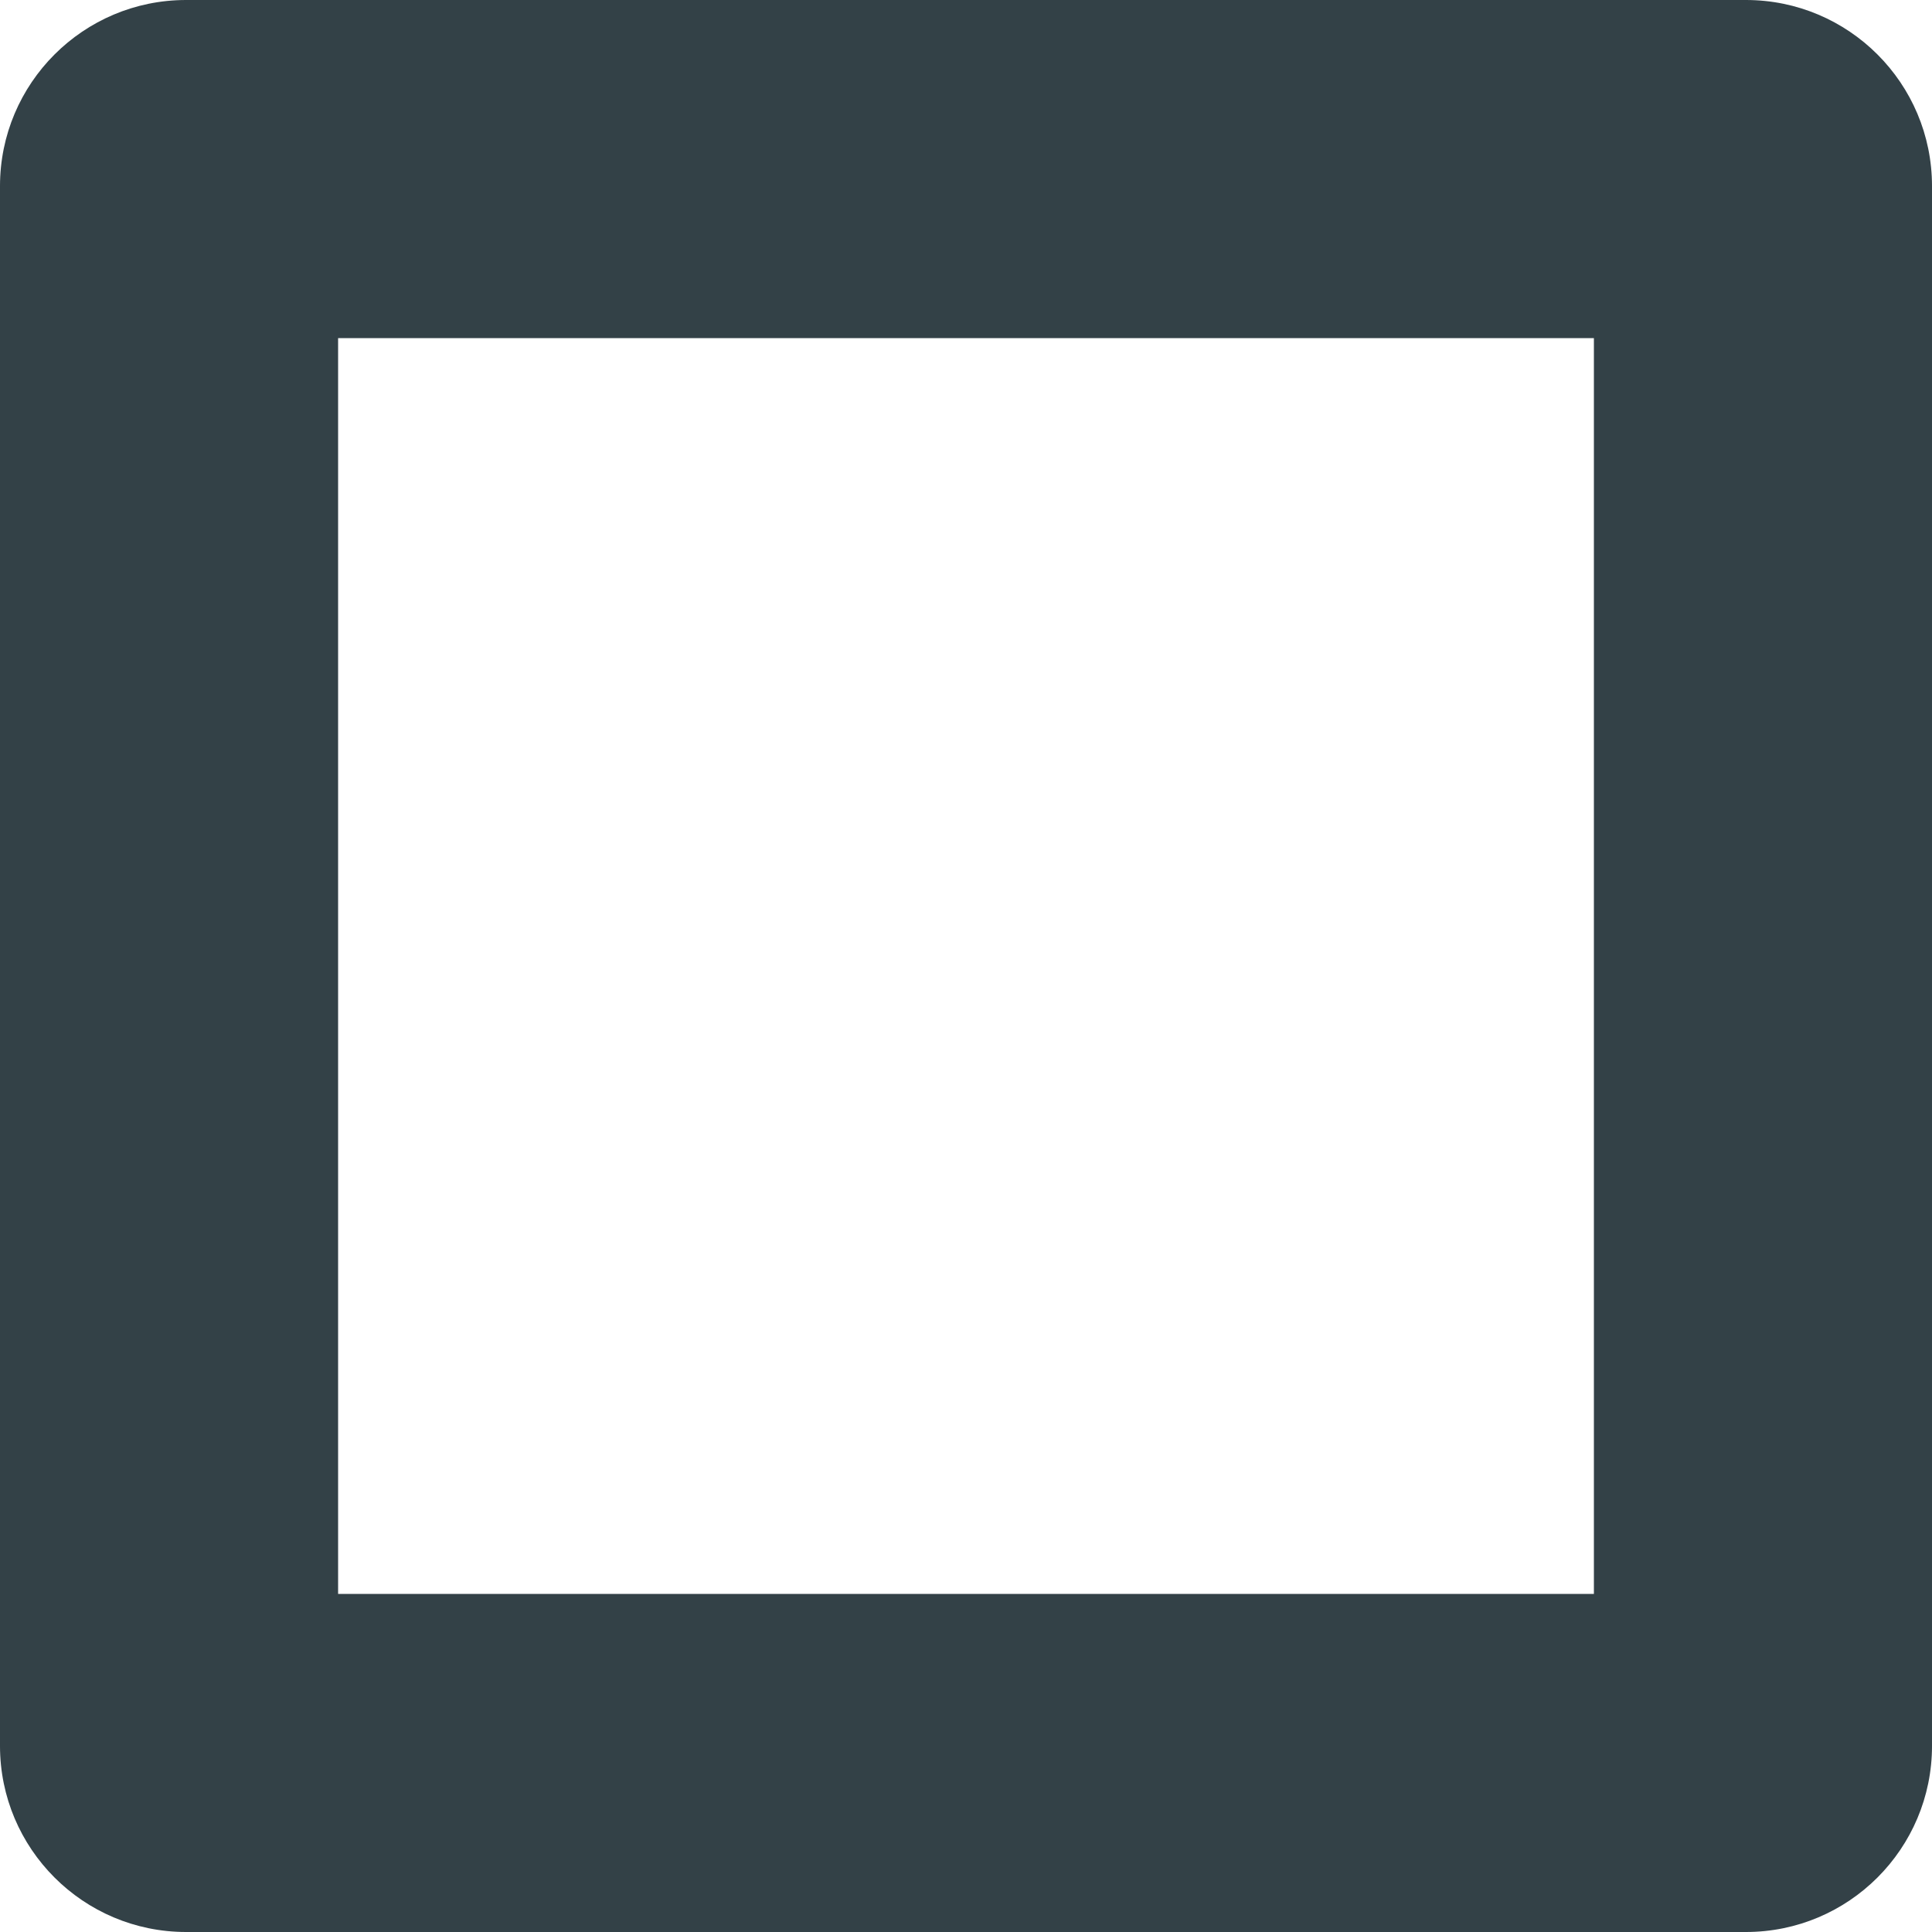
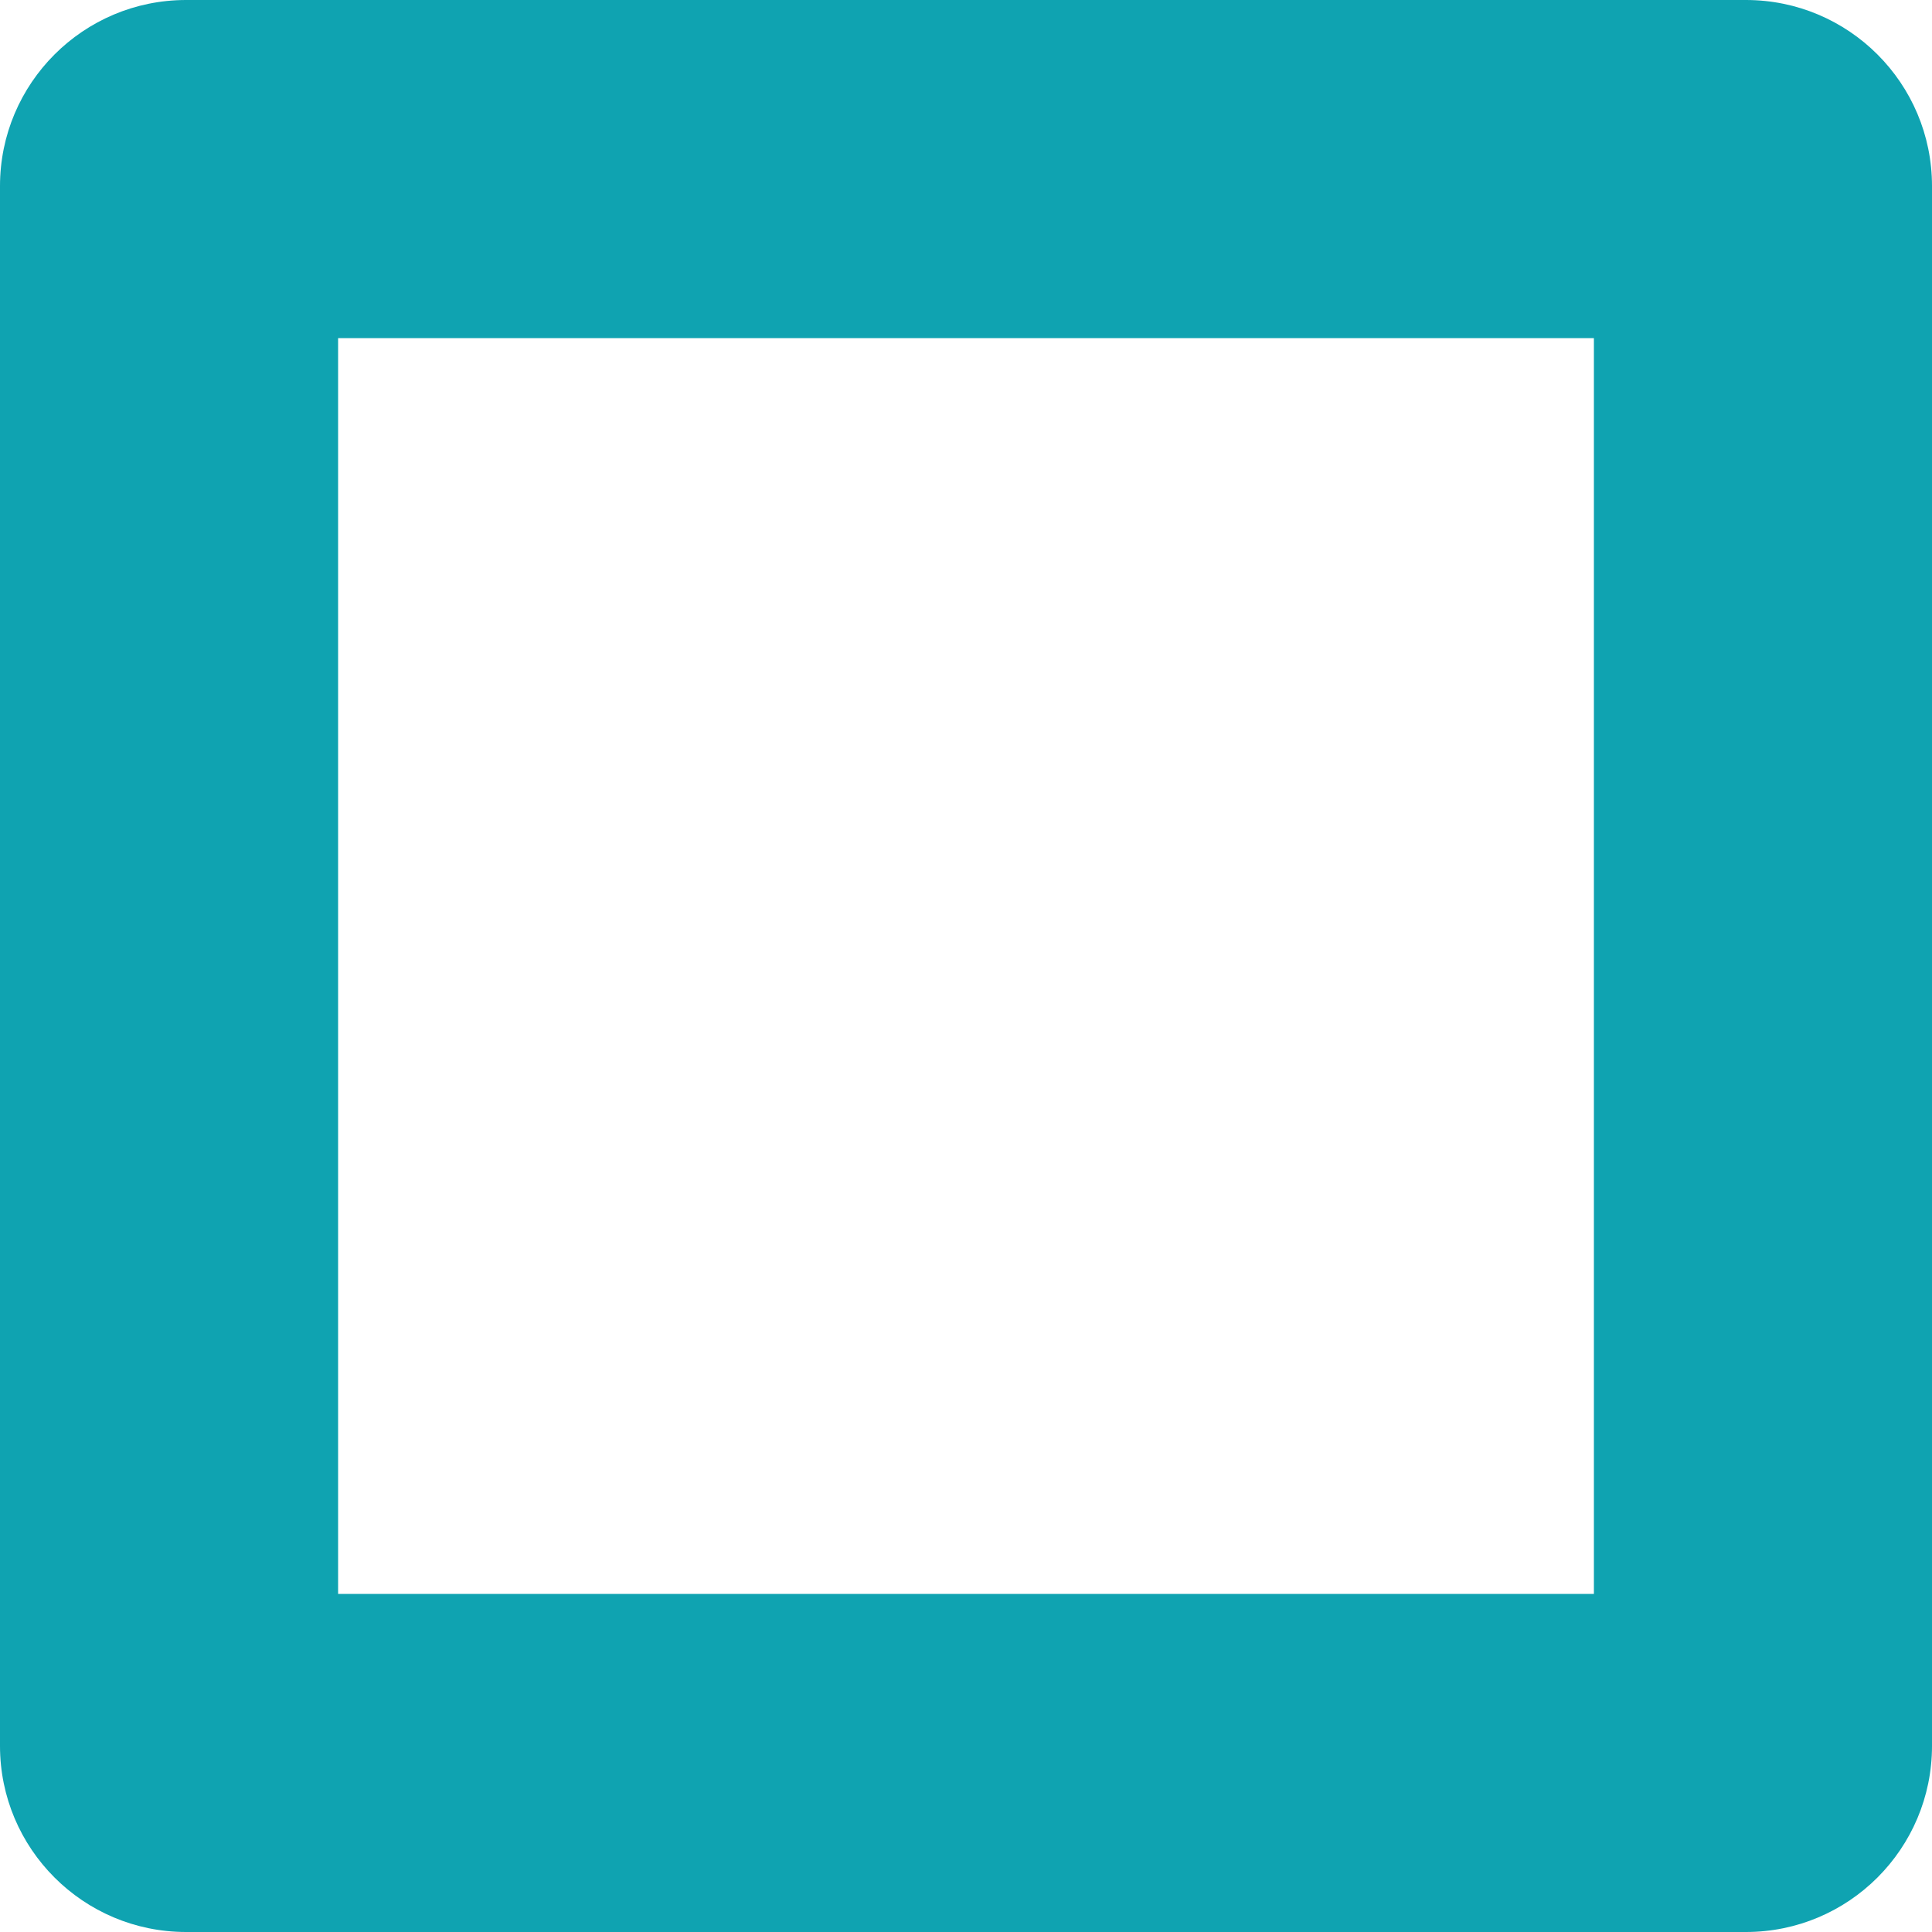
<svg xmlns="http://www.w3.org/2000/svg" version="1.1" x="0px" y="0px" viewBox="0 0 4000 4000" style="enable-background:new 0 0 4000 4000;" xml:space="preserve">
  <style type="text/css">
	.st0{display:none;}
	.st1{display:inline;fill:#E7ECED;}
- 	.st2{display:inline;fill:#334147;}
- 	.st3{display:inline;fill:#c5d9e2;}
- 	.st4{display:inline;fill:#758a95;}
+ 	.st2{display:inline;fill:#0fa3b1;}
+ 	.st3{display:inline;fill:#e7ecef;}
+ 	.st4{display:inline;fill:#424c55;}
	.st5{display:inline;fill:#366DB6;}
	.st6{display:inline;fill:#F6F6F6;}
	.st7{display:inline;}
- 	.st8{fill:#334147;}
+ 	.st8{fill:#0fa3b1;}
</style>
  <g id="Main" class="st0">
    <path class="st1" d="M1772.9,2255.66l-158.15,158.14l158.15,158.14c26.96,26.97,26.96,70.55,0,97.51   c-13.46,13.45-31.11,20.2-48.76,20.2c-17.66,0-35.32-6.75-48.76-20.2l-206.9-206.9c-26.97-26.96-26.97-70.55,0-97.51l206.9-206.9   c26.9-26.97,70.62-26.97,97.52,0C1799.86,2185.11,1799.86,2228.69,1772.9,2255.66z" />
    <path class="st1" d="M2135.23,2156.84l-137.93,482.75c-8.62,30.34-36.2,50.06-66.27,50.06c-6.28,0-12.62-0.89-18.97-2.61   c-36.62-10.49-57.86-48.69-47.38-85.24l137.93-482.76c10.48-36.62,48.61-57.59,85.24-47.45   C2124.46,2082.08,2145.71,2120.28,2135.23,2156.84z" />
    <path class="st1" d="M2531.51,2462.55l-206.9,206.9c-13.44,13.45-31.1,20.2-48.75,20.2c-17.66,0-35.32-6.75-48.76-20.2   c-26.97-26.97-26.97-70.55,0-97.51l158.14-158.14l-158.14-158.14c-26.97-26.97-26.97-70.56,0-97.52c26.9-26.97,70.61-26.97,97.51,0   l206.9,206.9C2558.48,2392.01,2558.48,2435.59,2531.51,2462.55z" />
    <path class="st1" d="M3152.2,2206.89c-70.9,0-135.45-45.17-155.45-113.17c-20.9-70.97-49.1-112.62-83.86-176.42   c-34-62.41-20.76-140.14,29.52-190.41l111.93-111.93l-255.59-255.58l-111.93,111.93c-50.27,50.27-128,63.51-190.41,29.51   c-63.8-34.76-105.45-62.97-176.41-83.86c-67.93-19.93-113.11-84.48-113.11-155.38v-158.14H1793.1v158.14   c0,70.9-45.17,135.44-113.17,155.44c-70.97,20.9-112.62,49.11-176.42,83.86c-62.41,34-140.14,20.76-190.41-29.51l-111.93-111.93   l-255.59,255.58l111.93,111.93c50.28,50.28,63.52,128,29.52,190.42c-34.76,63.79-62.97,105.44-83.86,176.41   c-19.93,67.93-84.48,113.1-155.38,113.1H689.65v413.8H847.8c70.89,0,135.44,45.17,155.44,113.17   c20.9,70.97,49.1,112.62,83.86,176.41c34,62.42,20.76,140.14-29.52,190.42l-111.93,111.93l255.59,255.58l111.93-111.93   c50.27-50.27,128-63.51,190.41-29.51c63.8,34.76,105.45,62.97,176.42,83.86c67.93,19.93,113.1,84.48,113.1,155.38v158.14h413.79   v-158.14c0-70.9,45.18-135.45,113.18-155.45c70.96-20.89,112.61-49.1,176.41-83.86c62.41-34,140.14-20.75,190.41,29.52   l111.93,111.93l255.59-255.59l-111.93-111.92c-50.27-50.28-63.52-128-29.52-190.42c34.76-63.8,62.97-105.44,83.86-176.41   c19.93-67.93,84.49-113.1,155.38-113.1h158.14v-413.8H3152.2z M2000,3172.41c-418.98,0-758.62-339.64-758.62-758.61   c0-418.98,339.64-758.62,758.62-758.62c418.97,0,758.61,339.64,758.61,758.62C2758.61,2832.77,2418.97,3172.41,2000,3172.41z" />
    <path class="st2" d="M3999.99,653.61v173.98H0v2931.02C0,3891.93,108.07,4000,241.38,4000h3517.23   c133.31,0,241.38-108.07,241.39-241.39V655.17C4000,654.65,4000,654.13,3999.99,653.61z M3310.34,2620.69H3152.2   c-70.89,0-135.45,45.17-155.38,113.1c-20.89,70.97-49.1,112.61-83.86,176.41c-34,62.42-20.75,140.14,29.52,190.42l111.93,111.92   l-255.59,255.59l-111.93-111.93c-50.27-50.27-128-63.52-190.41-29.52c-63.8,34.76-105.45,62.97-176.41,83.86   c-68,20-113.18,84.55-113.18,155.45v158.14H1793.1v-158.14c0-70.9-45.17-135.45-113.1-155.38   c-70.97-20.89-112.62-49.1-176.42-83.86c-62.41-34-140.14-20.76-190.41,29.51l-111.93,111.93l-255.59-255.58l111.93-111.93   c50.28-50.28,63.52-128,29.52-190.42c-34.76-63.79-62.96-105.44-83.86-176.41c-20-68-84.55-113.17-155.44-113.17H689.65v-413.8   h158.14c70.9,0,135.45-45.17,155.38-113.1c20.89-70.97,49.1-112.62,83.86-176.41c34-62.42,20.76-140.14-29.52-190.42   l-111.93-111.93l255.59-255.58l111.93,111.93c50.27,50.27,128,63.51,190.41,29.51c63.8-34.75,105.45-62.96,176.42-83.86   c68-20,113.17-84.54,113.17-155.44v-158.14h413.79v158.14c0,70.9,45.18,135.45,113.11,155.38c70.96,20.89,112.61,49.1,176.41,83.86   c62.41,34,140.14,20.76,190.41-29.51l111.93-111.93l255.59,255.58l-111.93,111.93c-50.28,50.27-63.52,128-29.52,190.41   c34.76,63.8,62.96,105.45,83.86,176.42c20,68,84.55,113.17,155.45,113.17h158.14V2620.69z" />
    <path class="st3" d="M3758.62,0H241.38C108.07,0,0,108.07,0,241.39v586.2h3999.99v-586.2C3999.99,108.07,3891.92,0,3758.62,0z    M551.72,551.72H275.86V275.86h275.86V551.72z M1103.44,551.72H827.58V275.86h275.86V551.72z M1655.17,551.72h-275.86V275.86   h275.86V551.72z" />
    <rect x="275.86" y="275.86" class="st4" width="275.86" height="275.86" />
    <rect x="827.58" y="275.86" class="st4" width="275.86" height="275.86" />
    <rect x="1379.31" y="275.86" class="st4" width="275.86" height="275.86" />
    <path class="st5" d="M1772.9,2255.66l-158.15,158.14l158.15,158.14c26.96,26.97,26.96,70.55,0,97.51   c-13.46,13.45-31.11,20.2-48.76,20.2c-17.66,0-35.32-6.75-48.76-20.2l-206.9-206.9c-26.97-26.96-26.97-70.55,0-97.51l206.9-206.9   c26.9-26.97,70.62-26.97,97.52,0C1799.86,2185.11,1799.86,2228.69,1772.9,2255.66z" />
    <path class="st5" d="M2135.23,2156.84l-137.93,482.75c-8.62,30.34-36.2,50.06-66.27,50.06c-6.28,0-12.62-0.89-18.97-2.61   c-36.62-10.49-57.86-48.69-47.38-85.24l137.93-482.76c10.48-36.62,48.61-57.59,85.24-47.45   C2124.46,2082.08,2145.71,2120.28,2135.23,2156.84z" />
    <path class="st5" d="M2531.51,2365.04c26.97,26.97,26.97,70.55,0,97.51l-206.9,206.9c-13.44,13.45-31.1,20.2-48.75,20.2   c-17.66,0-35.32-6.75-48.76-20.2c-26.97-26.97-26.97-70.55,0-97.51l158.14-158.14l-158.14-158.14c-26.97-26.97-26.97-70.56,0-97.52   c26.9-26.97,70.61-26.97,97.51,0L2531.51,2365.04z" />
    <path class="st6" d="M3152.2,2206.89c-70.9,0-135.45-45.17-155.45-113.17c-20.9-70.97-49.1-112.62-83.86-176.42   c-34-62.41-20.76-140.14,29.52-190.41l111.93-111.93l-255.59-255.58l-111.93,111.93c-50.27,50.27-128,63.51-190.41,29.51   c-63.8-34.76-105.45-62.97-176.41-83.86c-67.93-19.93-113.11-84.48-113.11-155.38v-158.14H1793.1v158.14   c0,70.9-45.17,135.44-113.17,155.44c-70.97,20.9-112.62,49.11-176.42,83.86c-62.41,34-140.14,20.76-190.41-29.51l-111.93-111.93   l-255.59,255.58l111.93,111.93c50.28,50.28,63.52,128,29.52,190.42c-34.76,63.79-62.97,105.44-83.86,176.41   c-19.93,67.93-84.48,113.1-155.38,113.1H689.65v413.8H847.8c70.89,0,135.44,45.17,155.44,113.17   c20.9,70.97,49.1,112.62,83.86,176.41c34,62.42,20.76,140.14-29.52,190.42l-111.93,111.93l255.59,255.58l111.93-111.93   c50.27-50.27,128-63.51,190.41-29.51c63.8,34.76,105.45,62.97,176.42,83.86c67.93,19.93,113.1,84.48,113.1,155.38v158.14h413.79   v-158.14c0-70.9,45.18-135.45,113.18-155.45c70.96-20.89,112.61-49.1,176.41-83.86c62.41-34,140.14-20.75,190.41,29.52   l111.93,111.93l255.59-255.59l-111.93-111.92c-50.27-50.28-63.52-128-29.52-190.42c34.76-63.8,62.97-105.44,83.86-176.41   c19.93-67.93,84.49-113.1,155.38-113.1h158.14v-413.8H3152.2z M2000,3172.41c-418.98,0-758.62-339.64-758.62-758.61   c0-418.98,339.64-758.62,758.62-758.62c418.97,0,758.61,339.64,758.61,758.62C2758.61,2832.77,2418.97,3172.41,2000,3172.41z" />
    <path class="st3" d="M2000,1655.18c-418.98,0-758.62,339.64-758.62,758.62c0,418.97,339.64,758.61,758.62,758.61   c418.97,0,758.61-339.64,758.61-758.61C2758.61,1994.82,2418.97,1655.18,2000,1655.18z M1772.9,2571.94   c26.96,26.97,26.96,70.55,0,97.51c-13.46,13.45-31.11,20.2-48.76,20.2c-17.66,0-35.32-6.75-48.76-20.2l-206.9-206.9   c-26.97-26.96-26.97-70.55,0-97.51l206.9-206.9c26.9-26.97,70.62-26.97,97.52,0c26.96,26.97,26.96,70.55,0,97.52l-158.15,158.14   L1772.9,2571.94z M2135.23,2156.84l-137.93,482.75c-8.62,30.34-36.2,50.06-66.27,50.06c-6.28,0-12.62-0.89-18.97-2.61   c-36.62-10.49-57.86-48.69-47.38-85.24l137.93-482.76c10.48-36.62,48.61-57.59,85.24-47.45   C2124.46,2082.08,2145.71,2120.28,2135.23,2156.84z M2531.51,2462.55l-206.9,206.9c-13.44,13.45-31.1,20.2-48.75,20.2   c-17.66,0-35.32-6.75-48.76-20.2c-26.97-26.97-26.97-70.55,0-97.51l158.14-158.14l-158.14-158.14c-26.97-26.97-26.97-70.56,0-97.52   c26.9-26.97,70.61-26.97,97.51,0l206.9,206.9C2558.48,2392.01,2558.48,2435.59,2531.51,2462.55z" />
    <path class="st4" d="M1772.9,2255.66l-158.15,158.14l158.15,158.14c26.96,26.97,26.96,70.55,0,97.51   c-13.46,13.45-31.11,20.2-48.76,20.2c-17.66,0-35.32-6.75-48.76-20.2l-206.9-206.9c-26.97-26.96-26.97-70.55,0-97.51l206.9-206.9   c26.9-26.97,70.62-26.97,97.52,0C1799.86,2185.11,1799.86,2228.69,1772.9,2255.66z" />
    <path class="st4" d="M2135.23,2156.84l-137.93,482.75c-8.62,30.34-36.2,50.06-66.27,50.06c-6.28,0-12.62-0.89-18.97-2.61   c-36.62-10.49-57.86-48.69-47.38-85.24l137.93-482.76c10.48-36.62,48.61-57.59,85.24-47.45   C2124.46,2082.08,2145.71,2120.28,2135.23,2156.84z" />
    <path class="st4" d="M2531.51,2462.55l-206.9,206.9c-13.44,13.45-31.1,20.2-48.75,20.2c-17.66,0-35.32-6.75-48.76-20.2   c-26.97-26.97-26.97-70.55,0-97.51l158.14-158.14l-158.14-158.14c-26.97-26.97-26.97-70.56,0-97.52c26.9-26.97,70.61-26.97,97.51,0   l206.9,206.9C2558.48,2392.01,2558.48,2435.59,2531.51,2462.55z" />
  </g>
  <g id="Quitter" class="st0">
    <g class="st7">
      <path class="st8" d="M3887.46,1174.77c70.65-66,111.26-158.28,112.52-254.96c1.01-96.8-37.84-189.83-107.11-257.47l-480.5-469.81    c-67.26-65.75-157.9-102.08-252.19-100.95c-94.04,1.13-183.67,39.48-249.17,106.86l-904.79,927.42l-892.1-929.31    c-70.28-73.29-166.58-115.54-268.03-117.55c-101.45-2.14-199.64,36.33-272.68,106.61l-464.53,446.3    C38.97,698.92-0.25,791.45,0,888.38c0.25,96.8,39.98,189.21,110.13,255.96l973.81,926.29l-862.18,883.55    c-131.5,134.64-134.64,348.74-7.29,487.66l335.67,364.71c63.99,69.9,153.12,110.76,247.67,114.28    c94.41,3.52,186.44-30.68,255.46-95.42l945.65-884.43l922.65,877.51c68.52,65.25,159.91,100.2,254.45,97.05    c94.54-2.64,183.93-43.25,248.8-112.52l338.31-361.69c128.48-137.91,127.48-352.01-2.89-487.79l-839.8-875.5L3887.46,1174.77z" />
    </g>
  </g>
  <g id="Reduire" class="st0">
    <path class="st2" d="M0,2284.82v-569.64c0-212.78,172.49-385.26,385.26-385.26h3229.47c212.78,0,385.26,172.49,385.26,385.26   v569.64c0,212.78-172.49,385.26-385.26,385.26H385.26C172.49,2670.08,0,2497.59,0,2284.82z" />
  </g>
  <g id="Agrandir">
    <g>
      <path class="st8" d="M3300,700v2600H700V700H3300 M3614.73,0H385.27C172.49,0,0,172.49,0,385.27v3229.47    C0,3827.51,172.49,4000,385.27,4000h3229.47c212.78,0,385.27-172.49,385.27-385.27V385.27C4000,172.49,3827.51,0,3614.73,0    L3614.73,0z" />
    </g>
  </g>
</svg>
